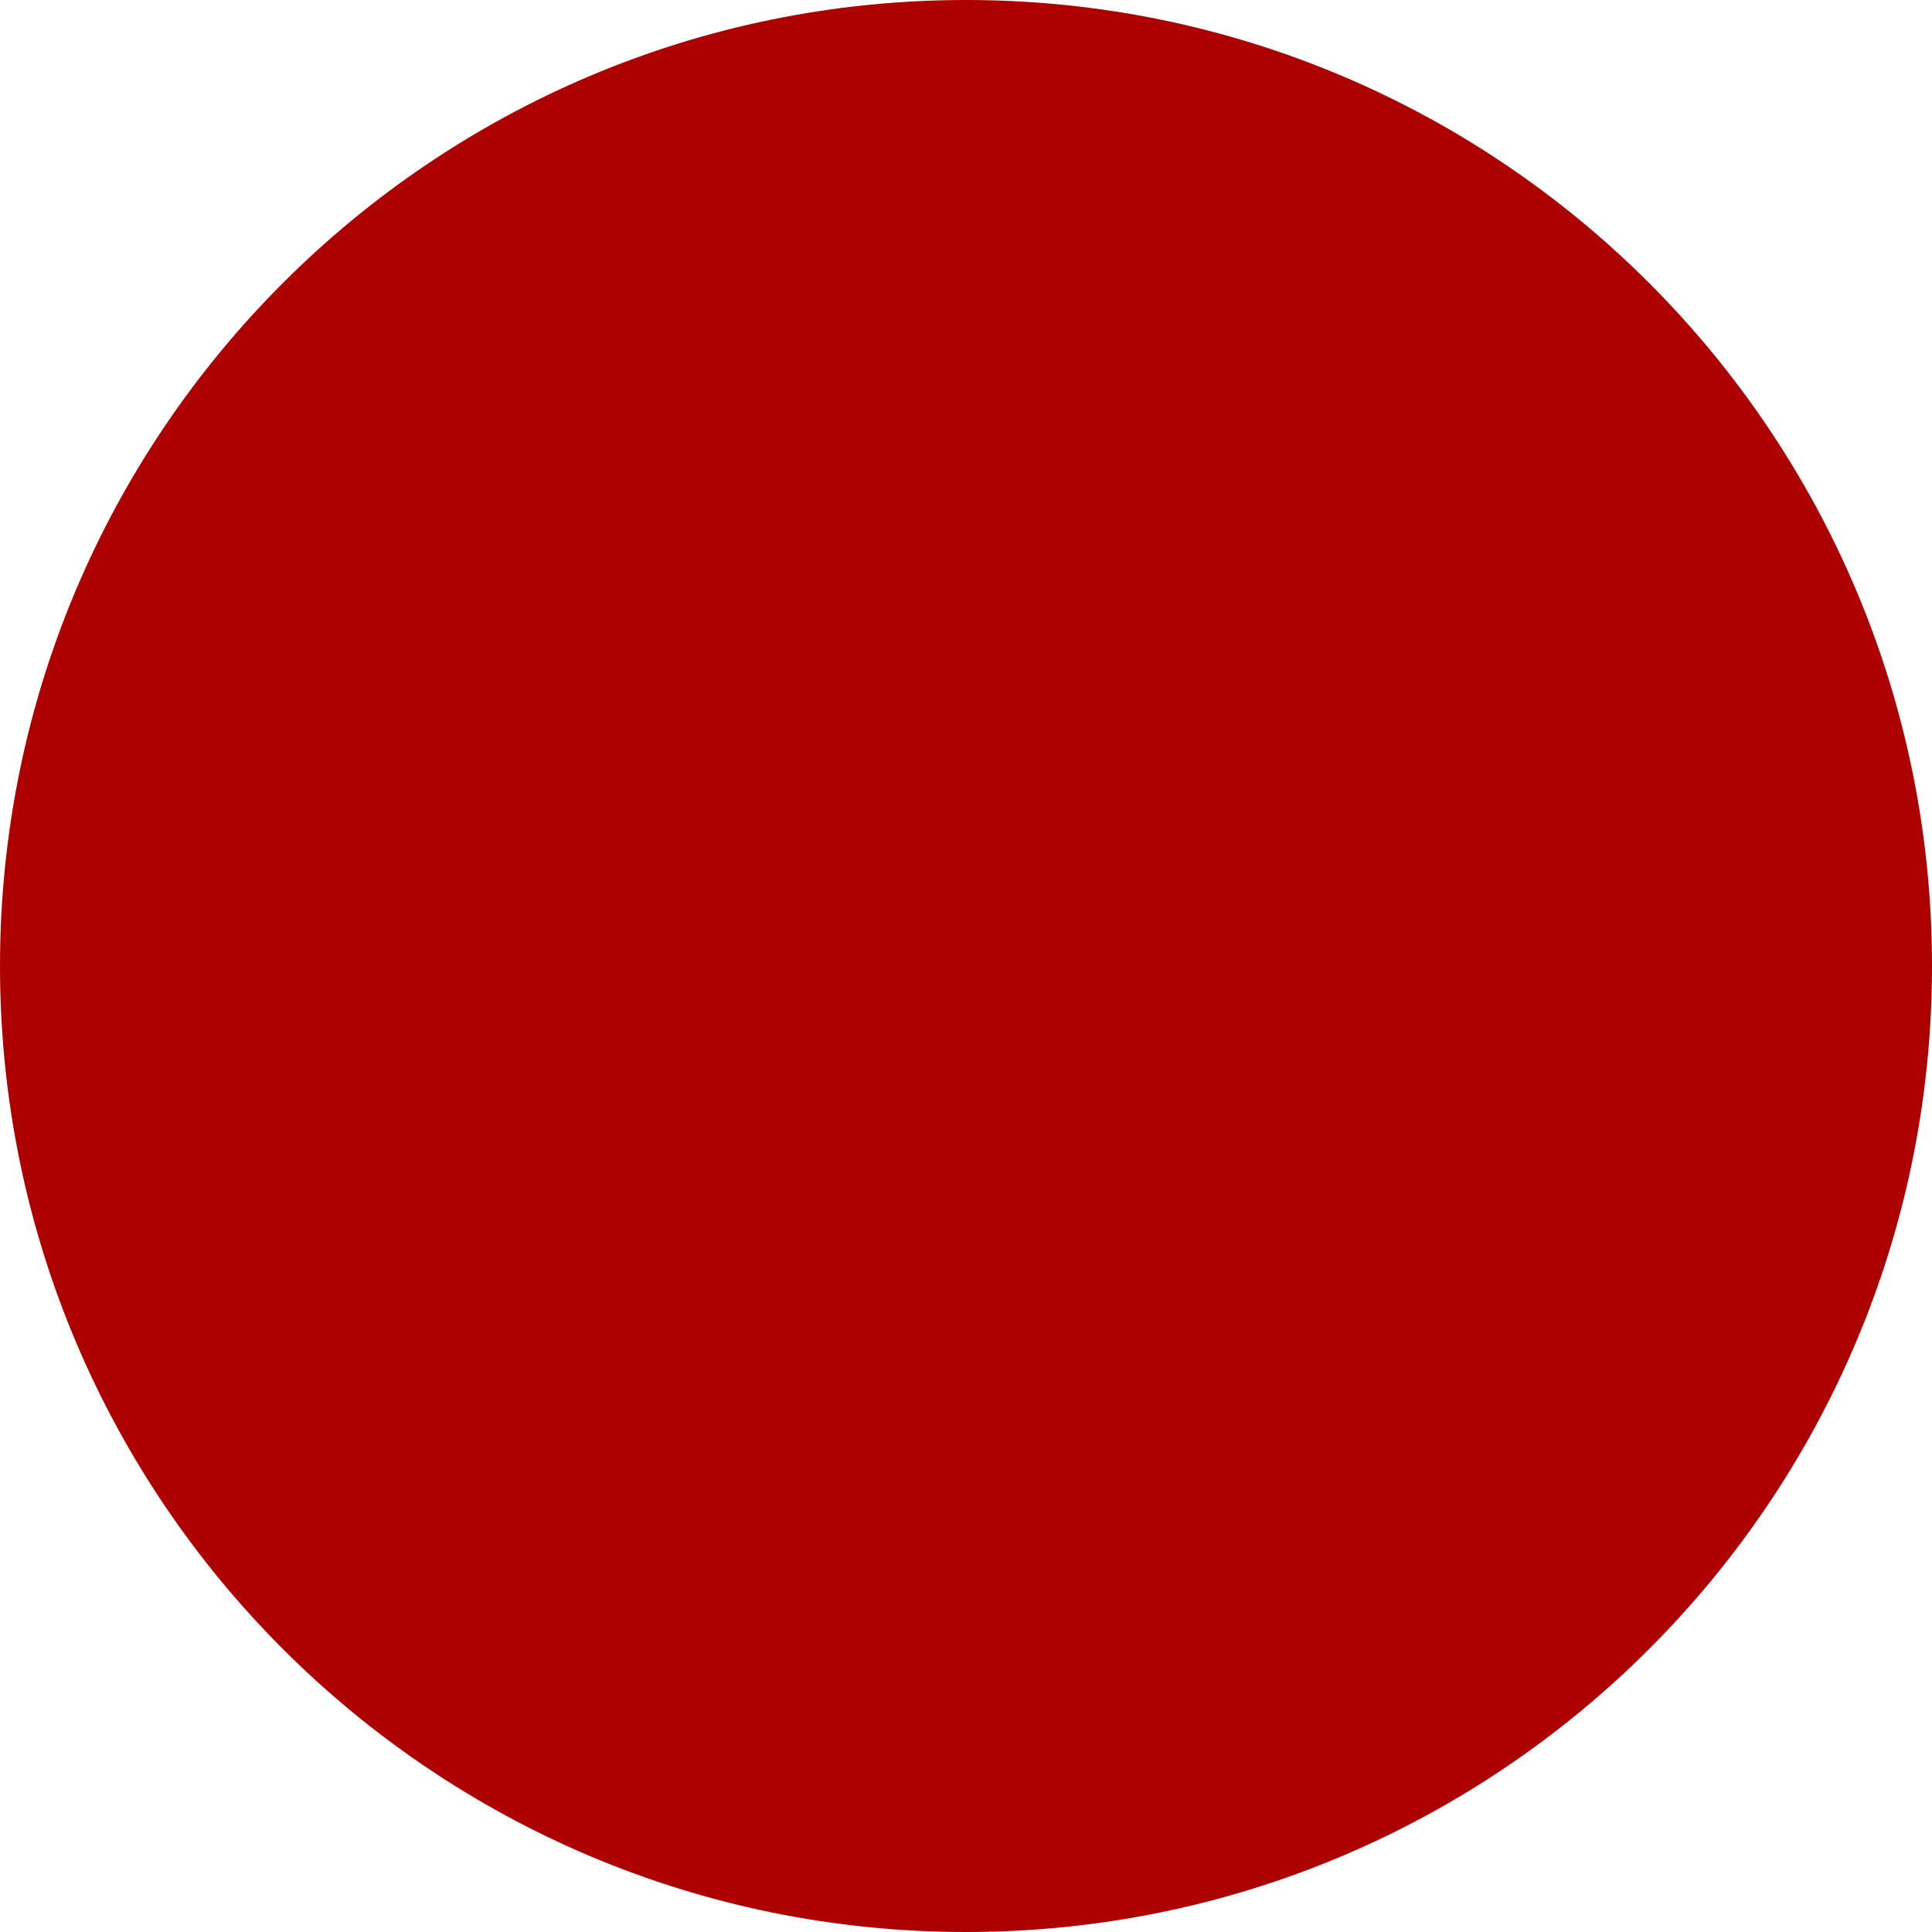
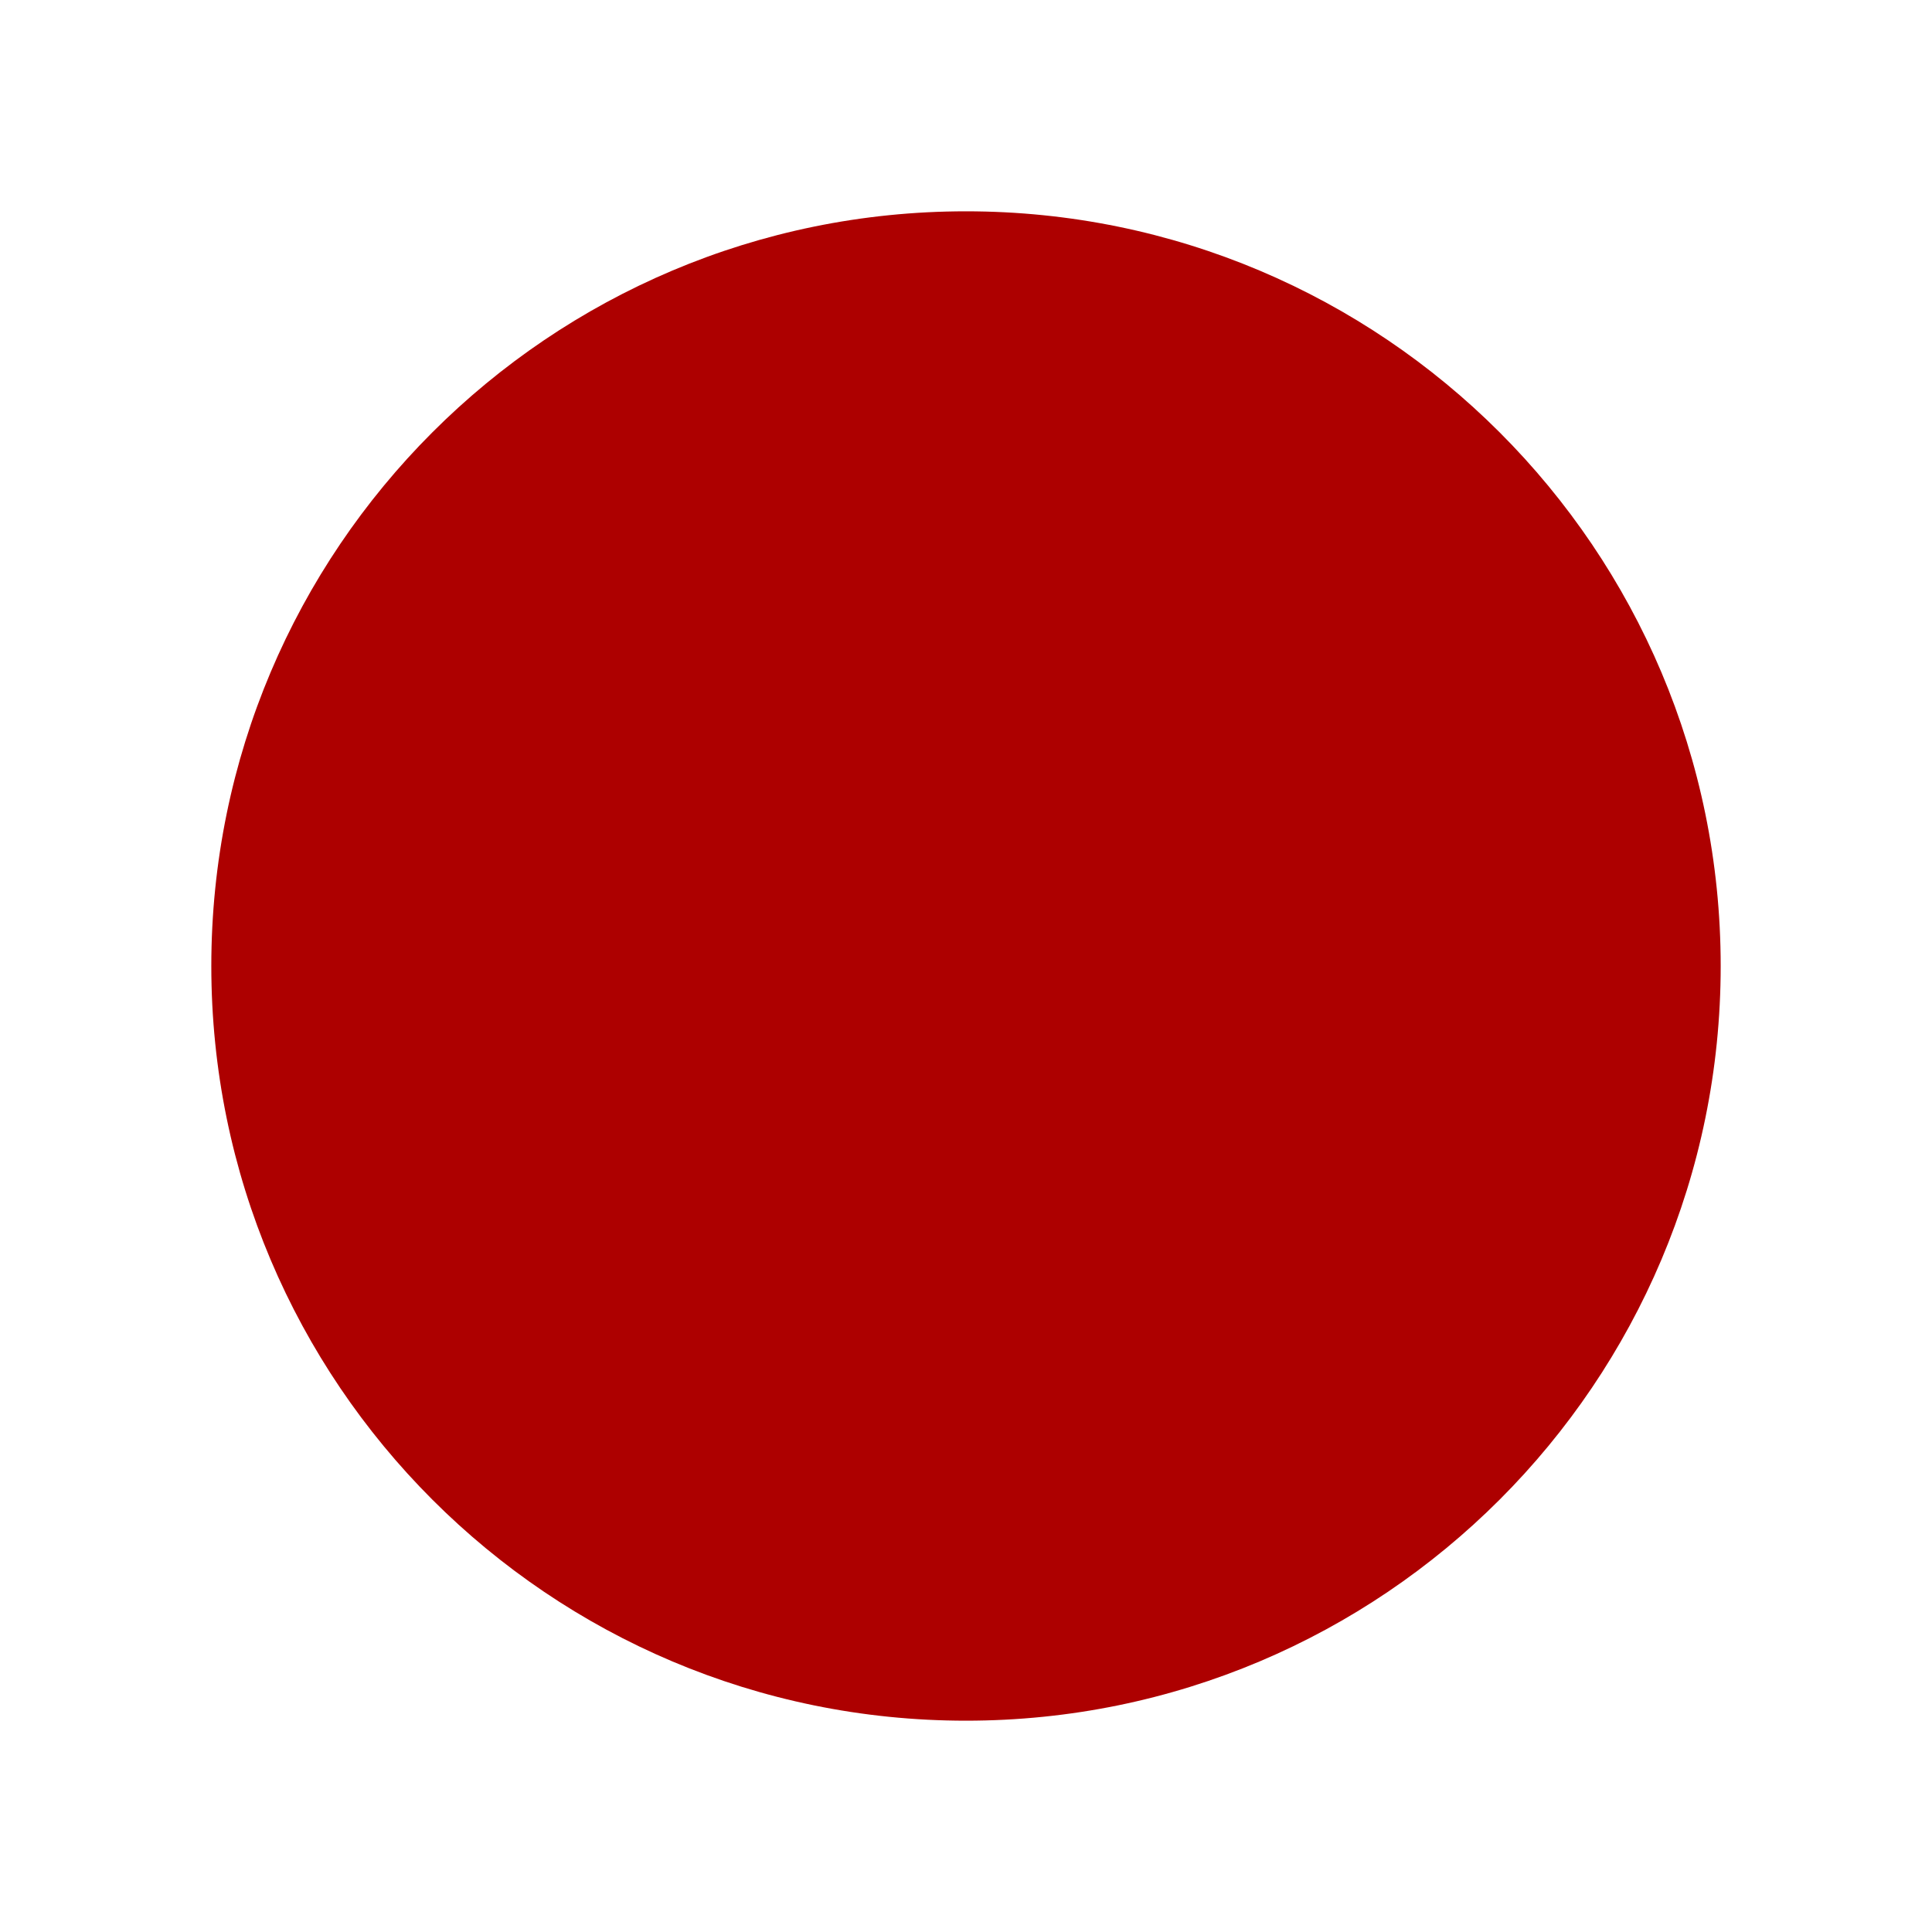
<svg xmlns="http://www.w3.org/2000/svg" width="100%" height="100%" viewBox="0 0 32 32">
  <style>@media (prefers-color-scheme:dark){circle{fill:#FF7A7A}}</style>
-   <circle cx="16" cy="16" r="16" fill="#AD0000" />
+   <g transform="matrix(0.78125,0,0,0.78125,3.5,3.5)">
+     <circle cx="16" cy="16" r="16" fill="#AD0000" />
+   </g>
</svg>
